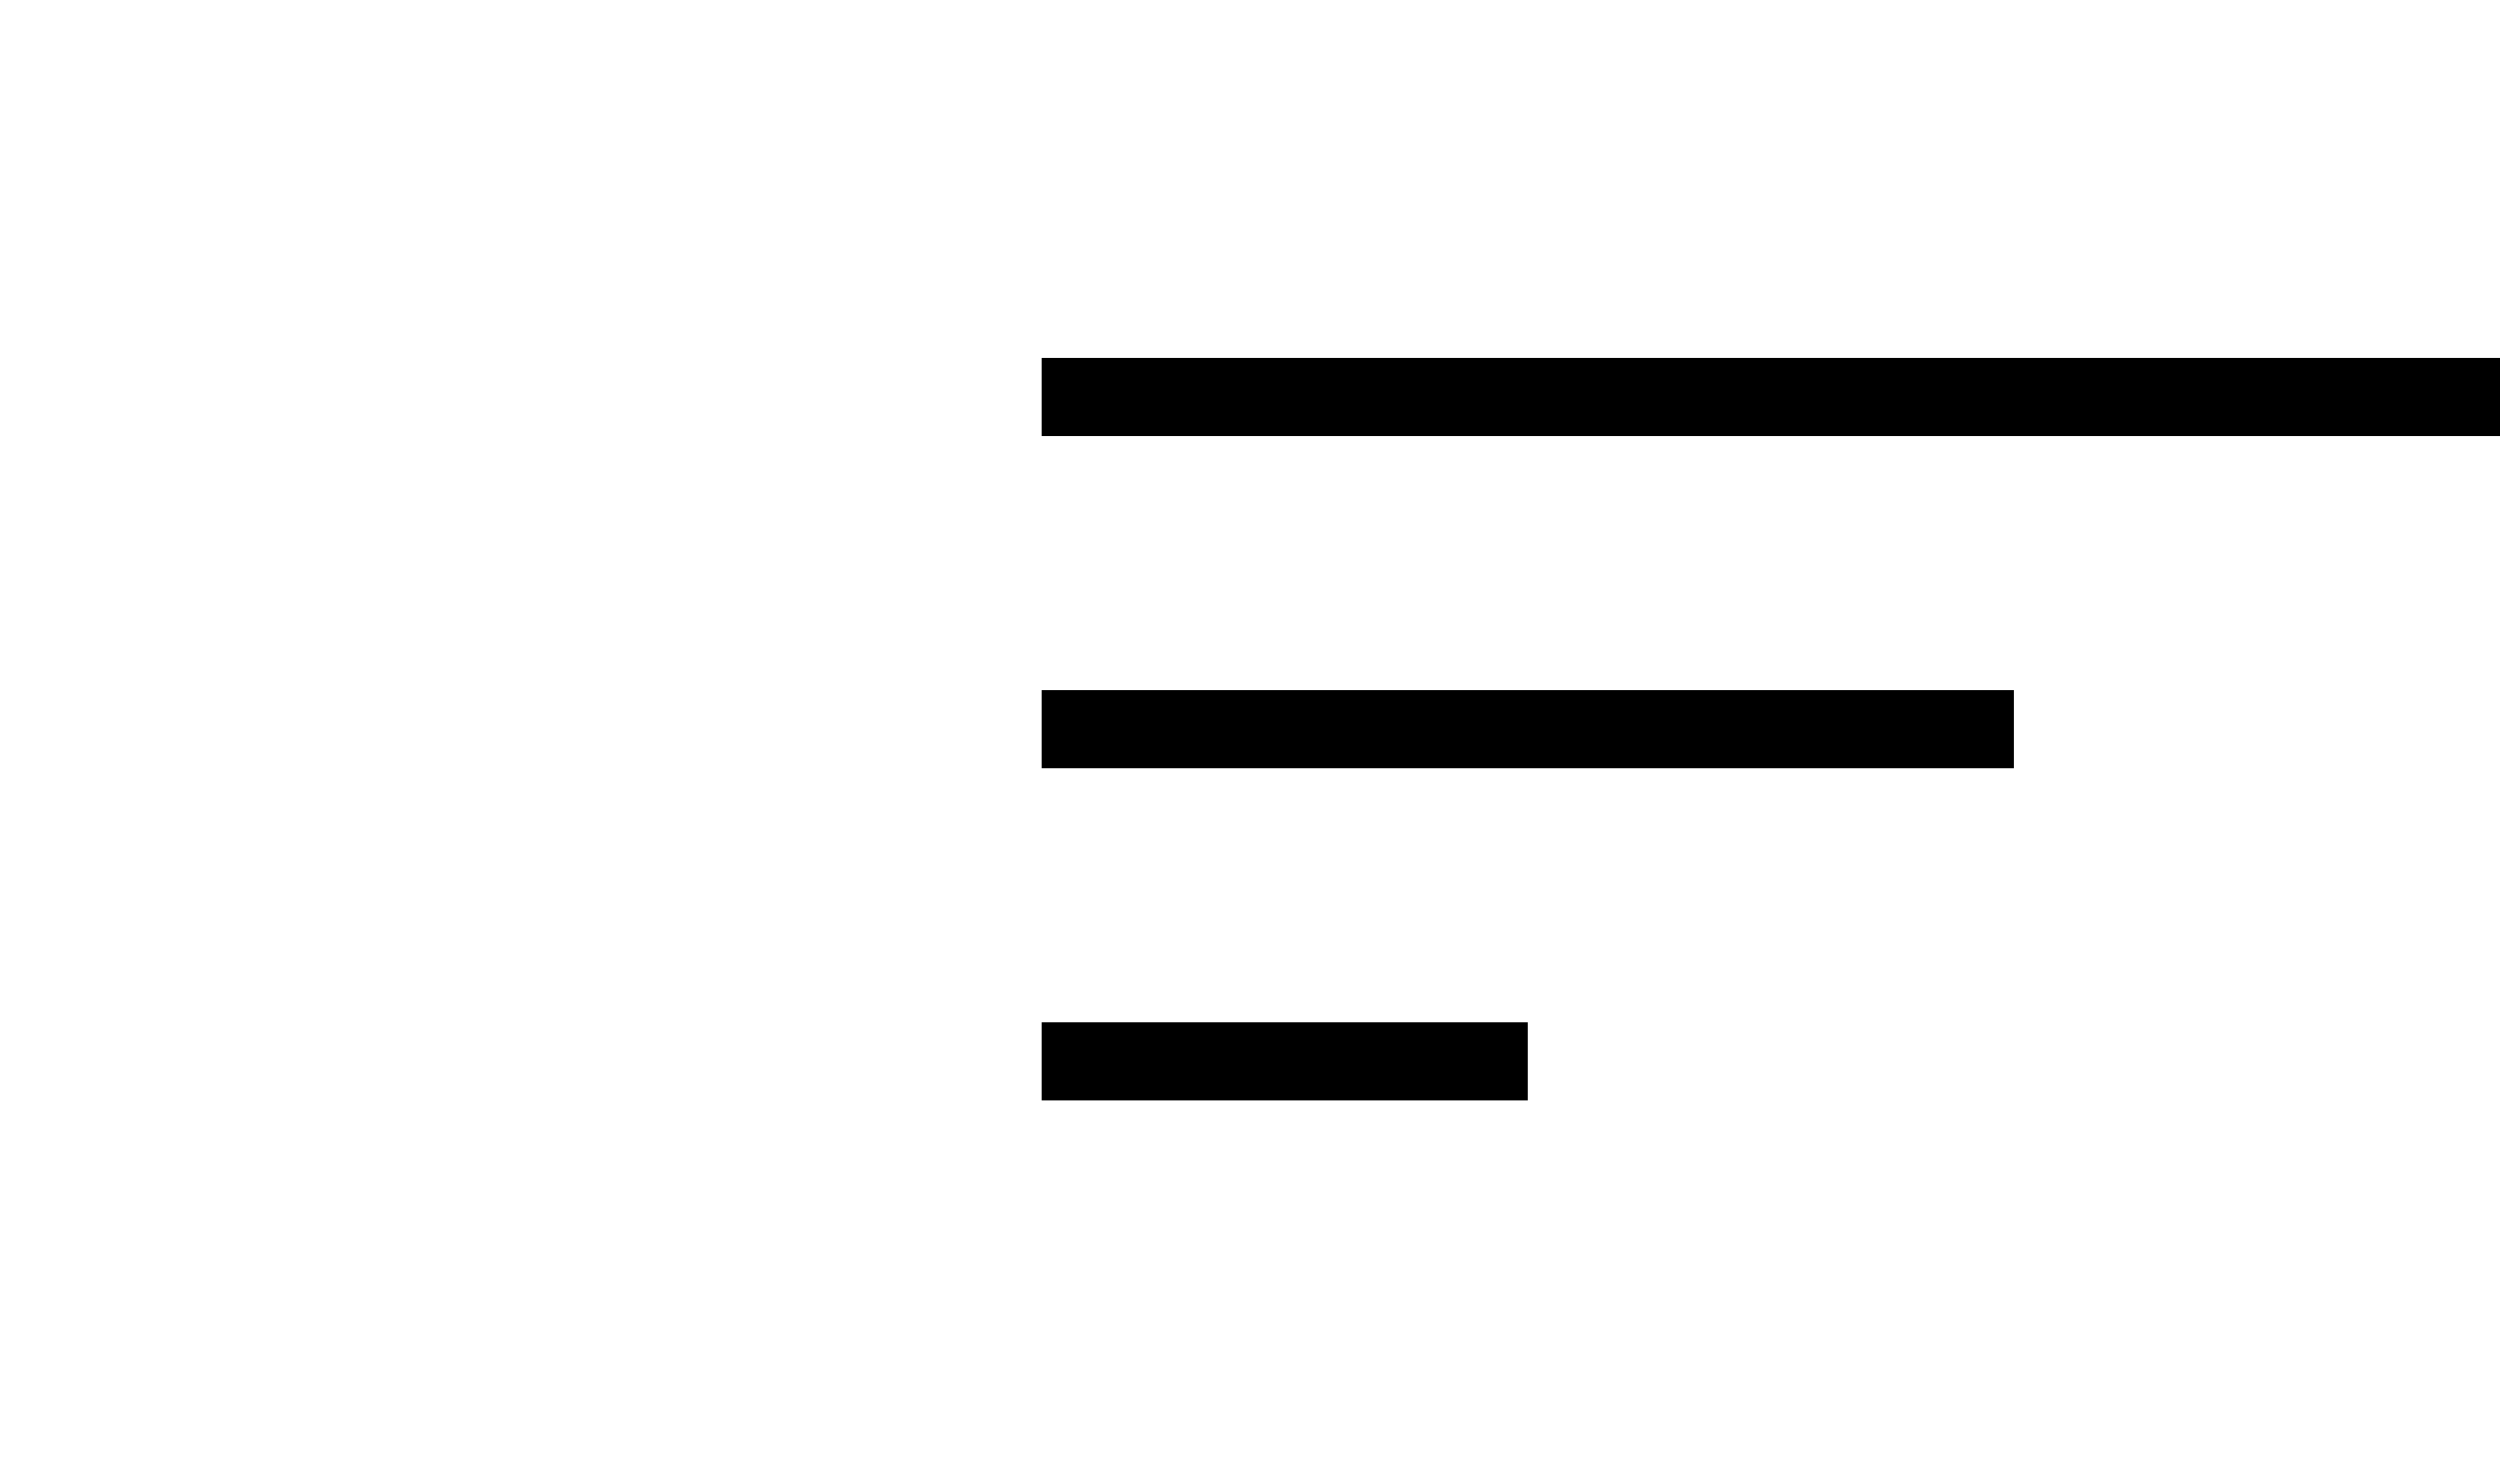
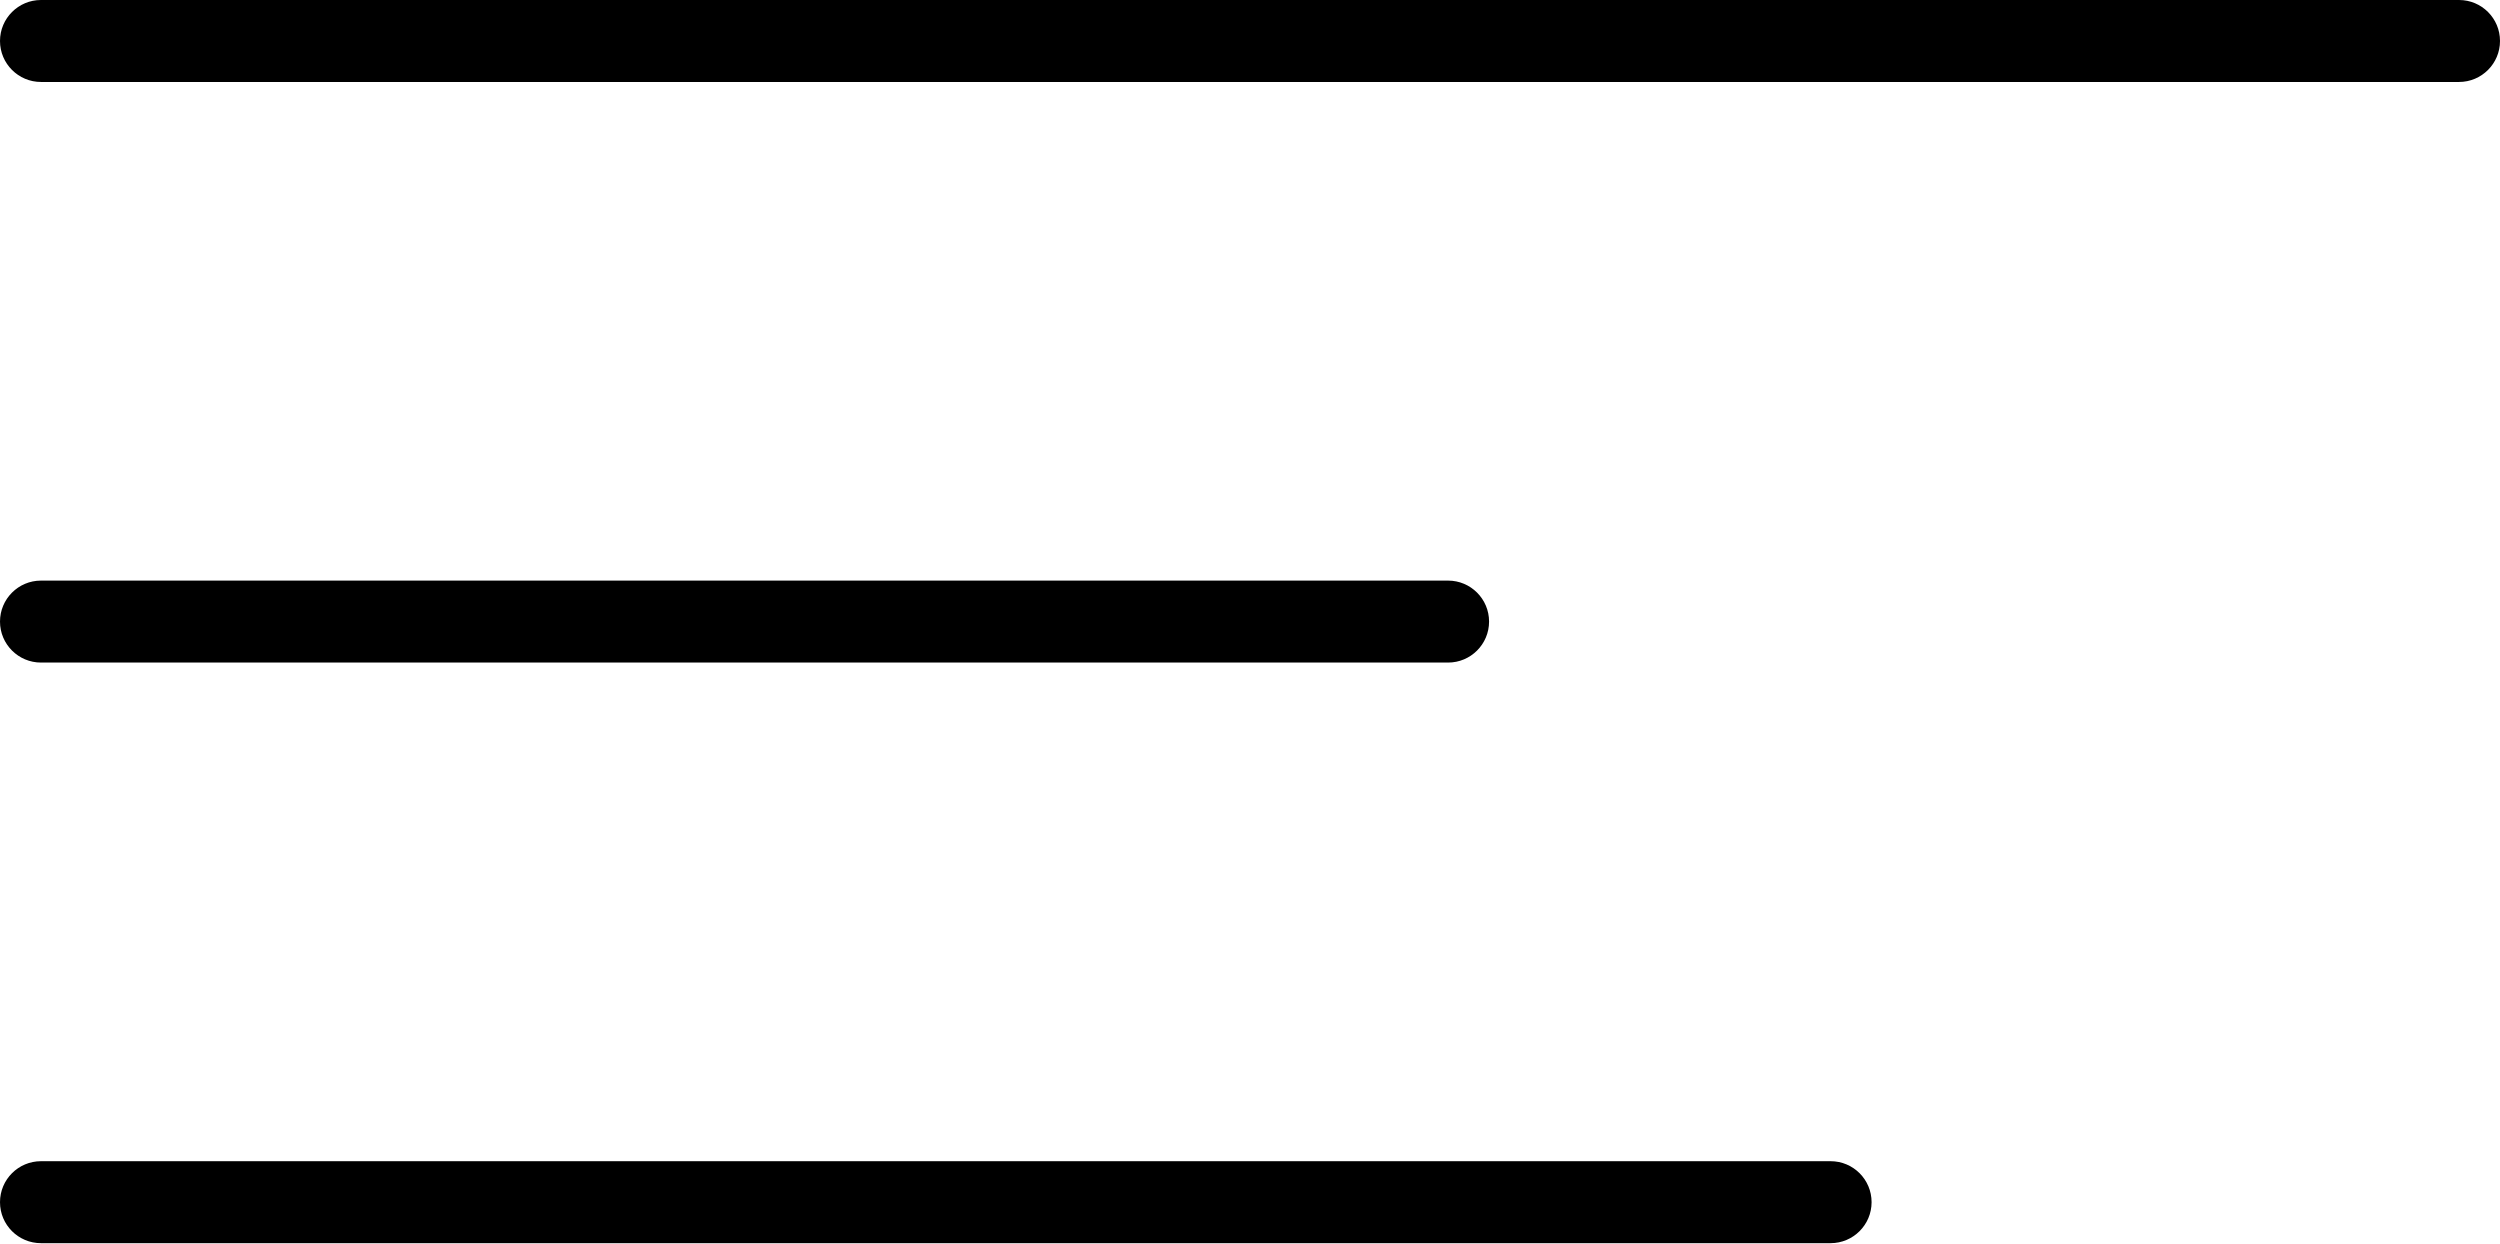
- <svg xmlns="http://www.w3.org/2000/svg" version="1.0" id="Capa_1" x="0px" y="0px" width="960px" height="560px" viewBox="0 0 960 560" enable-background="new 0 0 960 560" xml:space="preserve">
-   <rect x="400" y="137.445" width="560" height="30" />
-   <rect x="400" y="265" width="373.333" height="30" />
-   <rect x="400" y="392.555" width="186.666" height="30" />
+ <svg xmlns="http://www.w3.org/2000/svg" version="1.0" id="Layer_1" x="0px" y="0px" width="45.75px" height="22.75px" viewBox="0 0 45.75 22.75" enable-background="new 0 0 45.75 22.75" xml:space="preserve">
+   <g>
+     <path d="M45,0H0.75C0.336,0,0,0.336,0,0.75S0.336,1.5,0.75,1.5H45c0.414,0,0.75-0.336,0.75-0.75S45.415,0,45,0z" />
+     <path d="M0.75,12.125H26.5c0.414,0,0.75-0.336,0.75-0.75c0-0.414-0.336-0.75-0.75-0.75H0.75c-0.414,0-0.75,0.336-0.75,0.75   C0,11.789,0.336,12.125,0.75,12.125z" />
+     <path d="M33.5,21.25H0.75C0.336,21.25,0,21.585,0,22s0.336,0.75,0.75,0.75H33.5c0.414,0,0.75-0.336,0.75-0.75   S33.915,21.25,33.5,21.25z" />
+   </g>
</svg>
